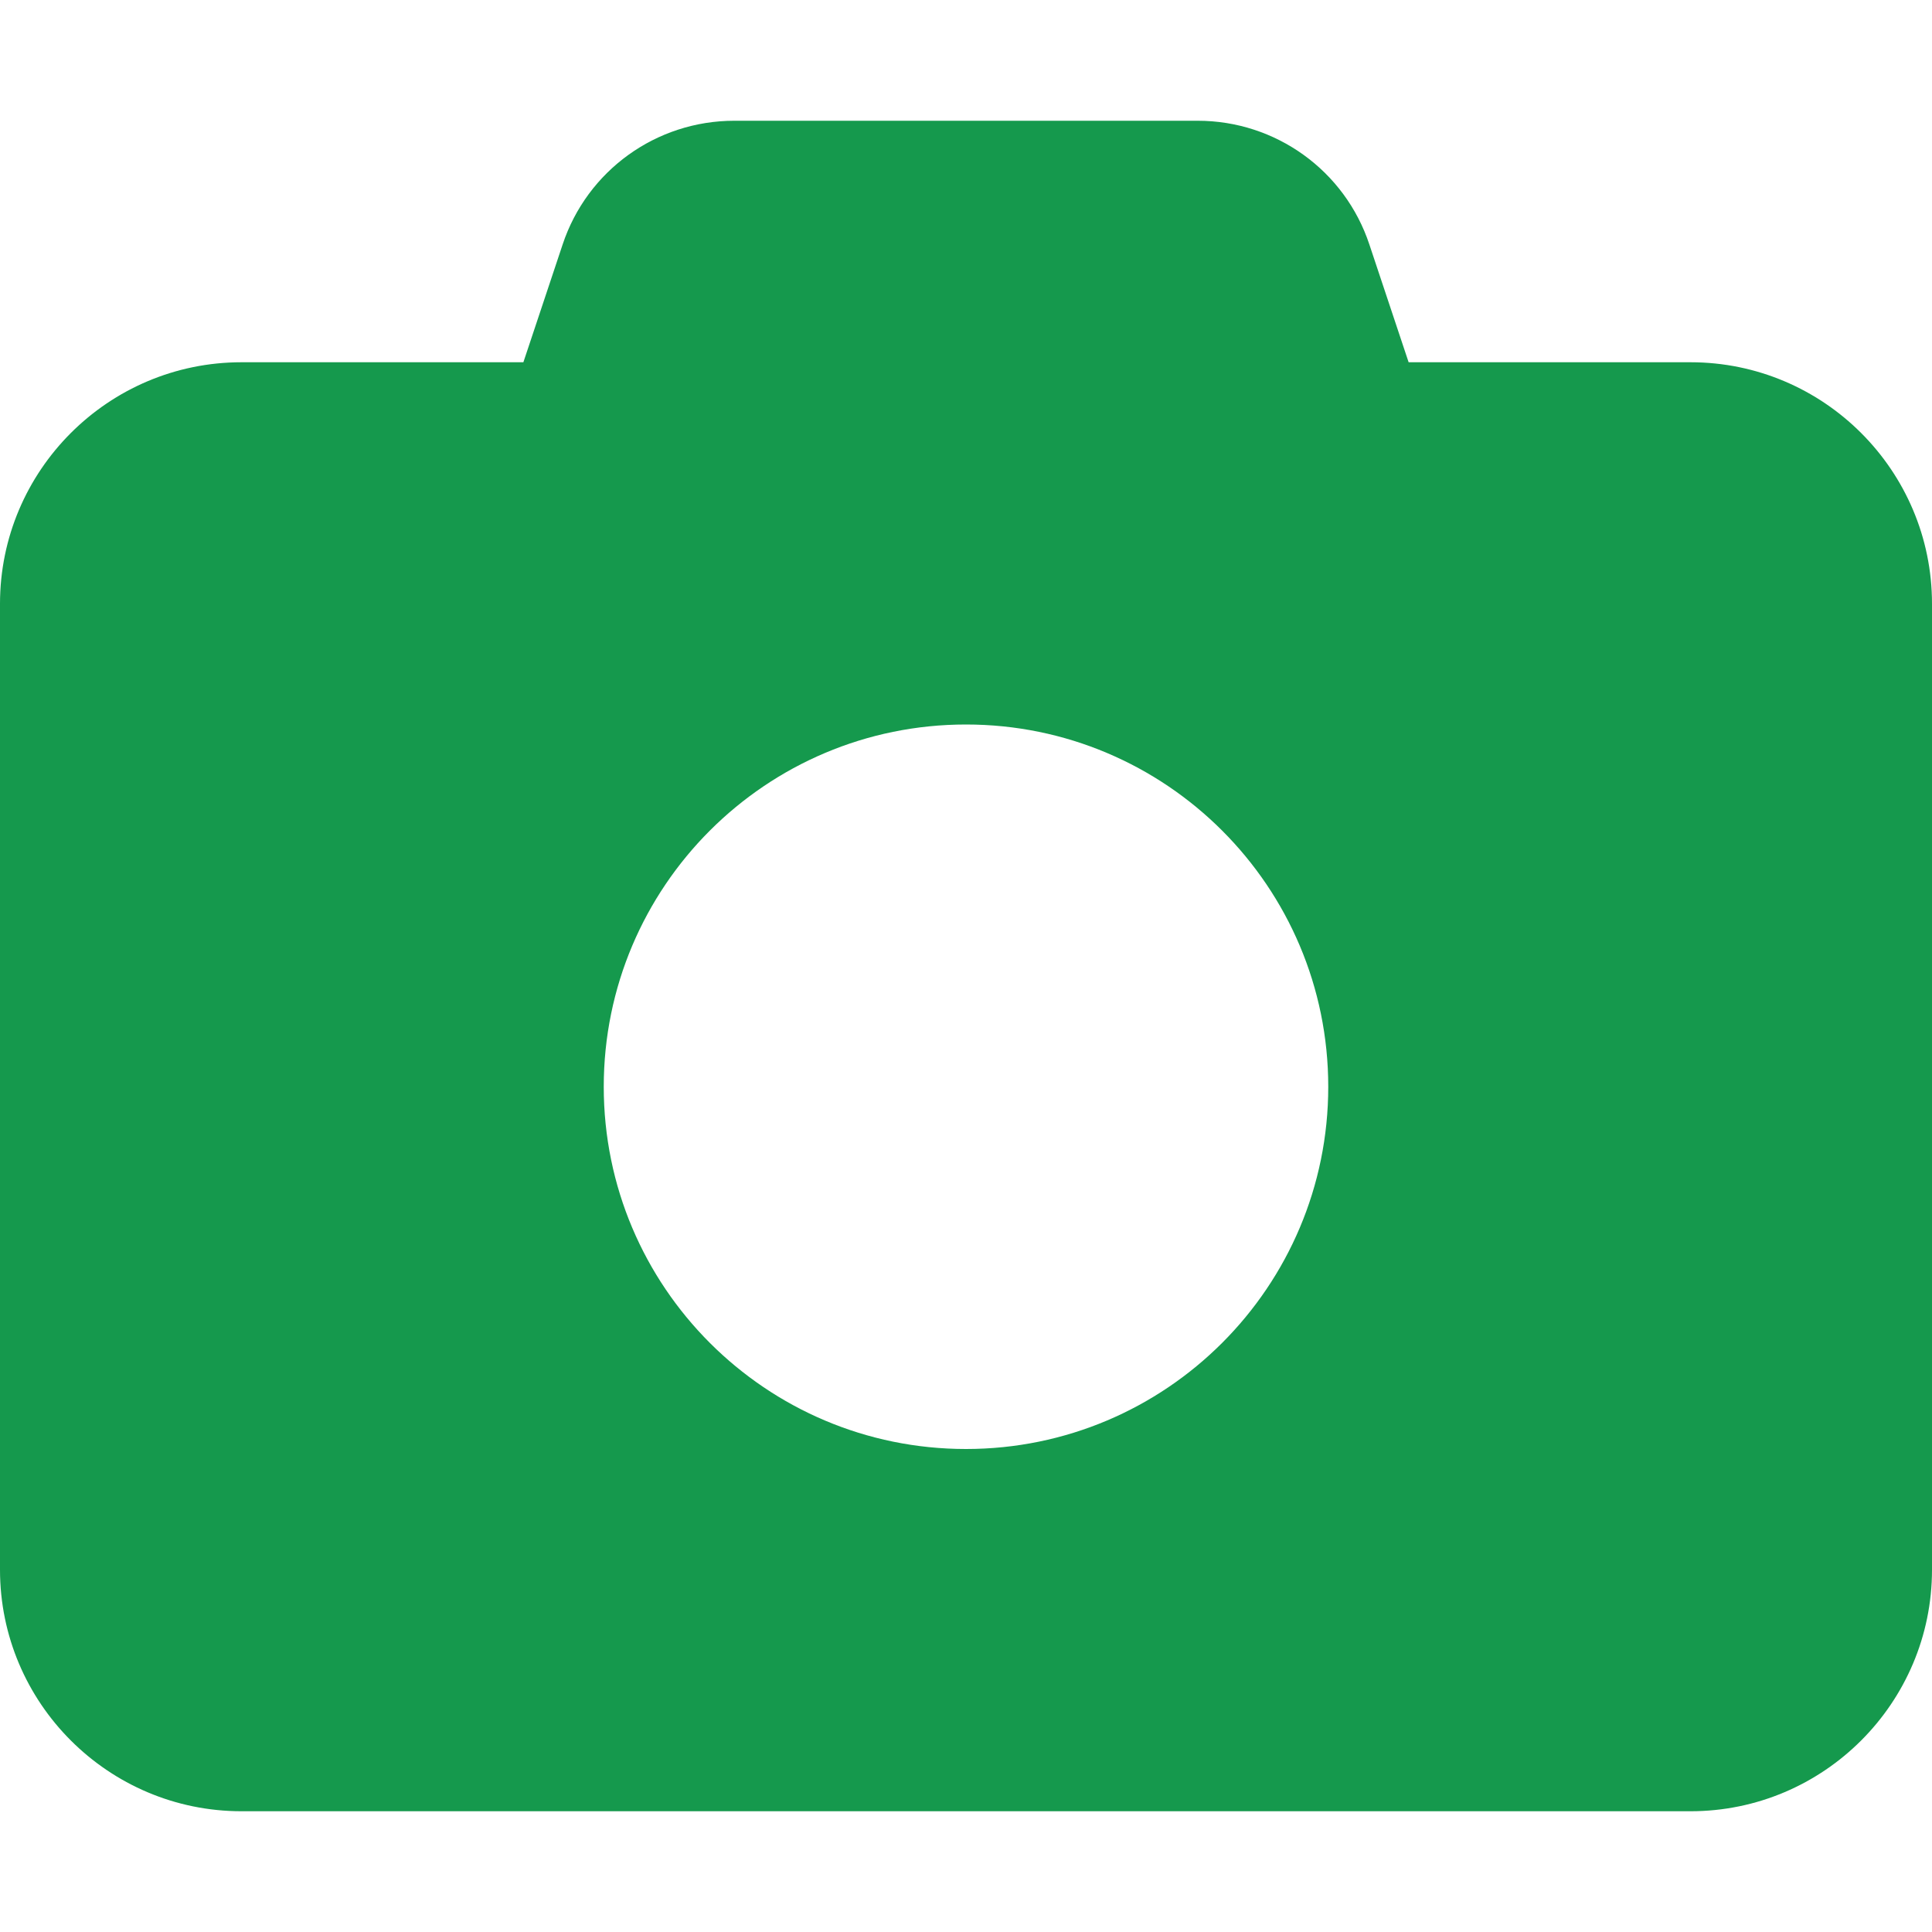
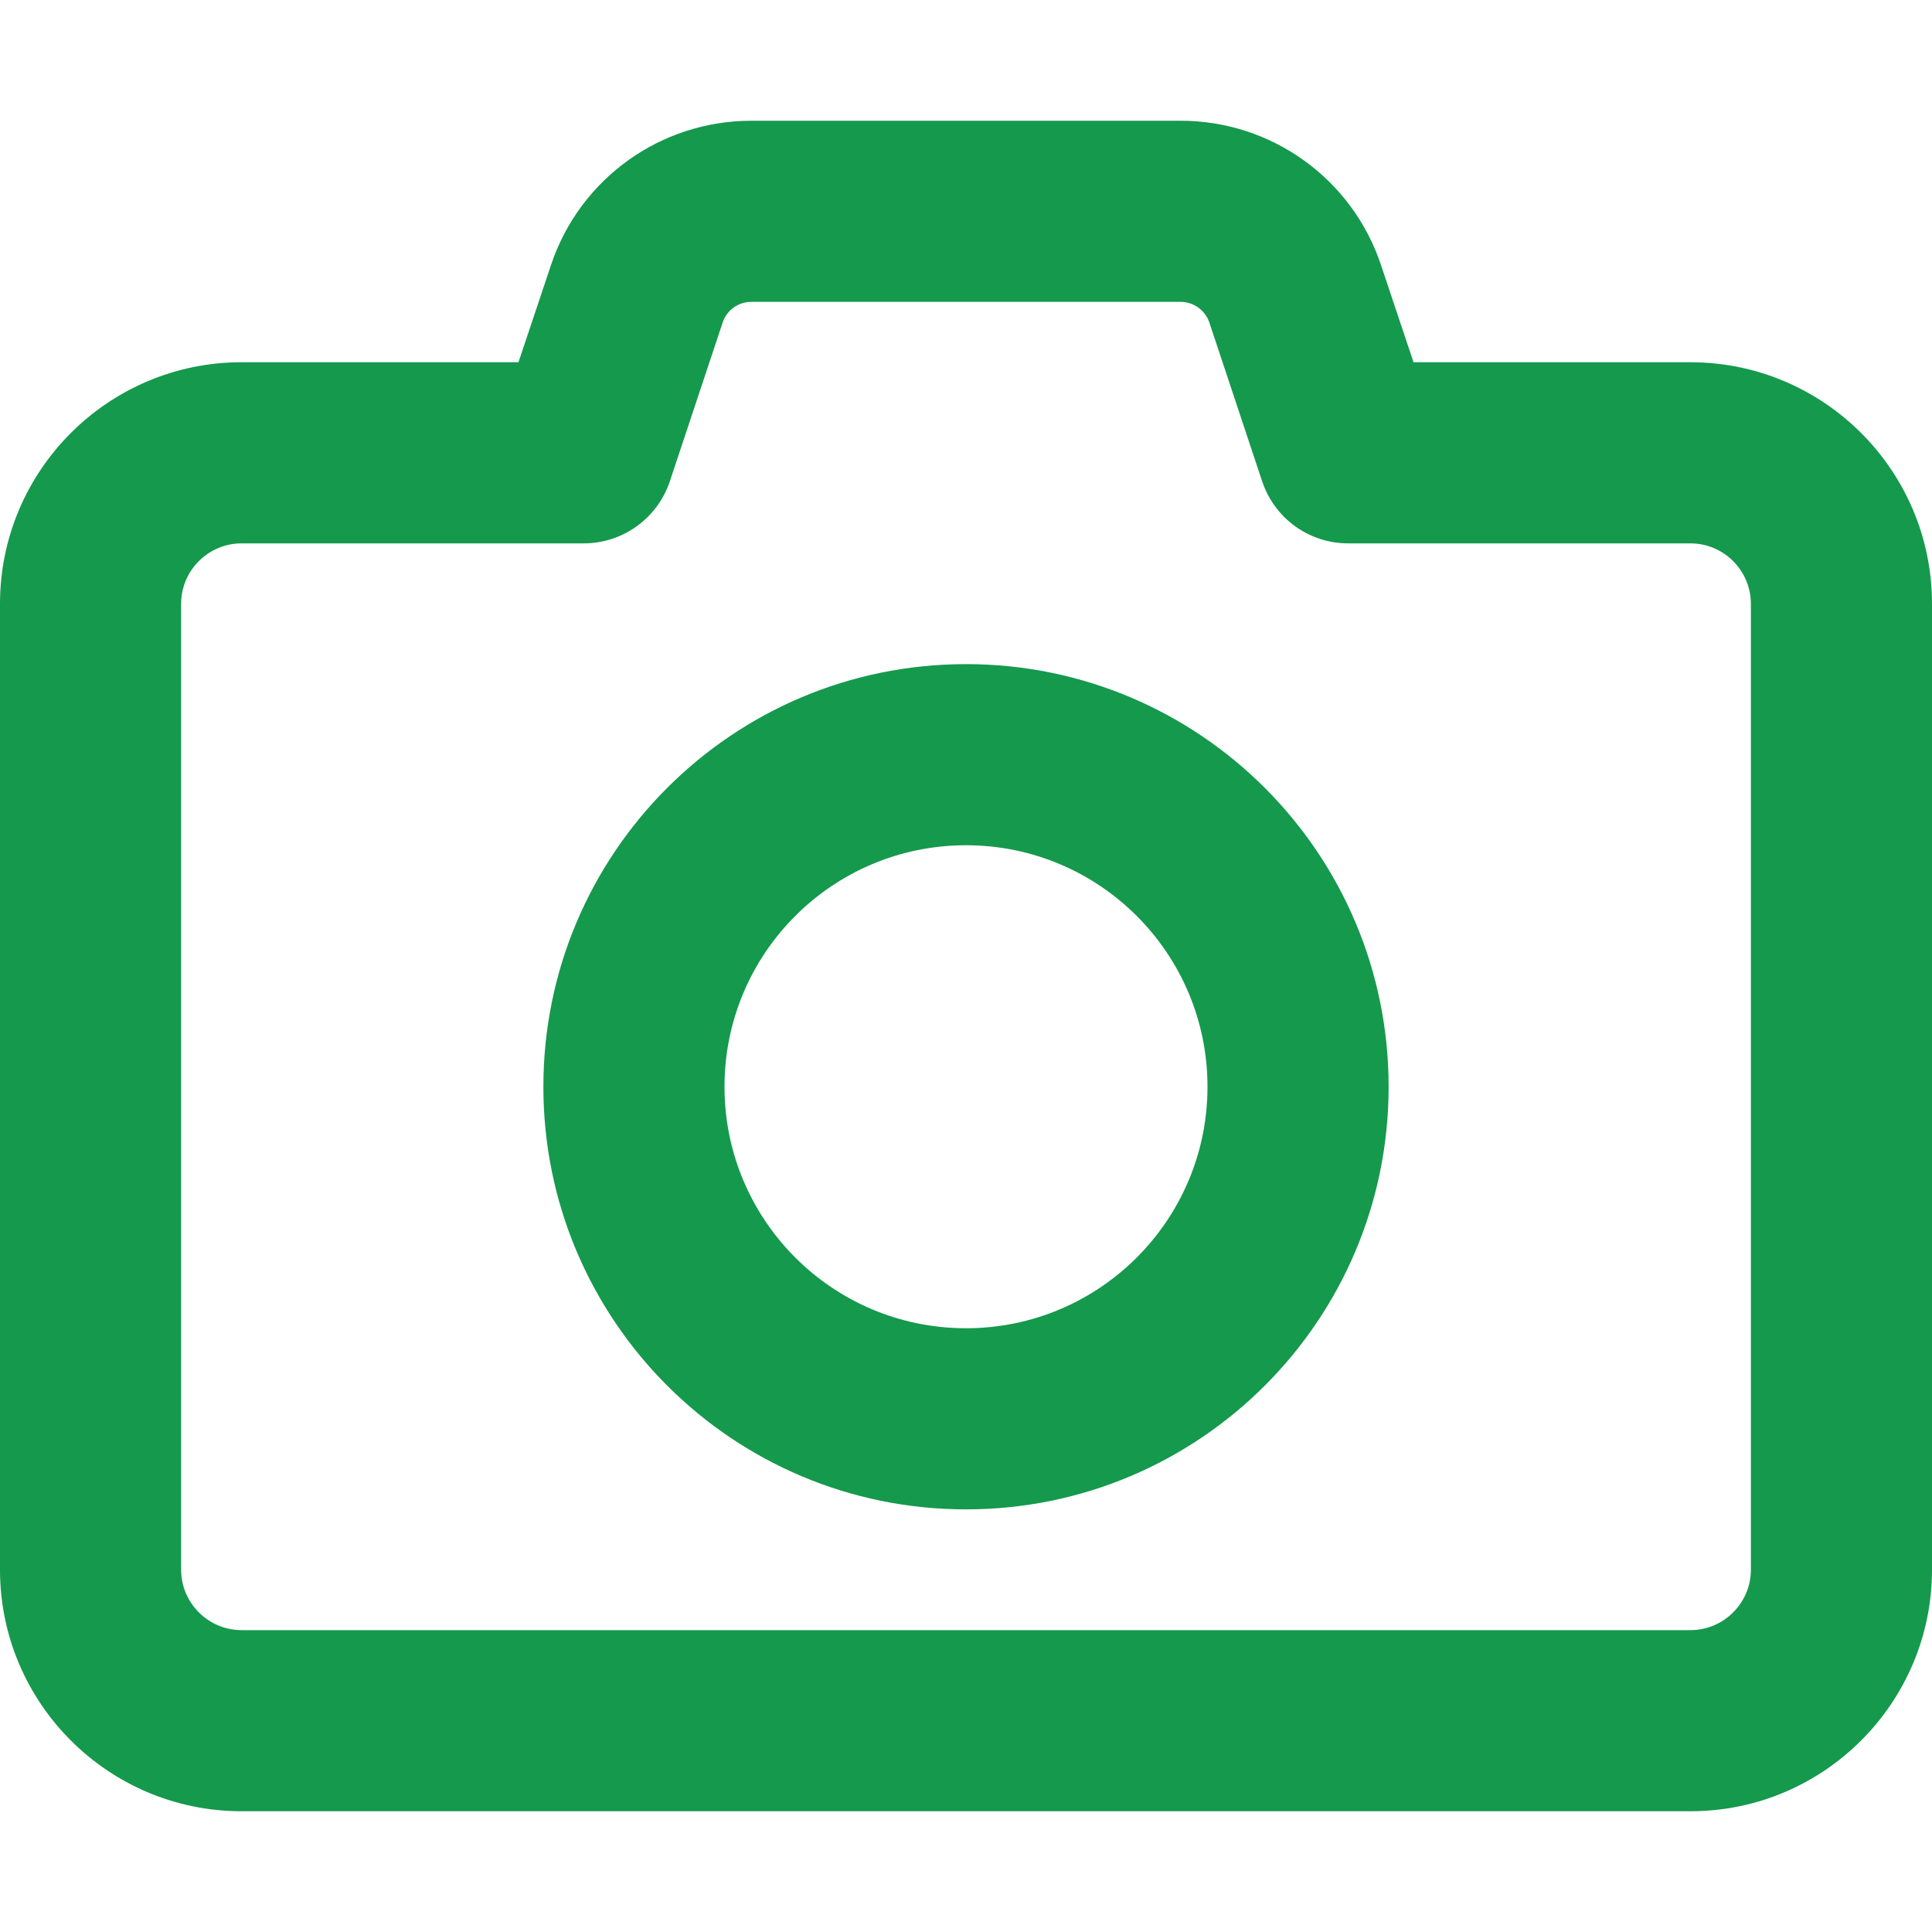
<svg xmlns="http://www.w3.org/2000/svg" viewBox="0 0 512 512">
-   <path fill="#15994D" d="M149.1 64.8L138.7 96H64C28.7 96 0 124.7 0 160V416c0 35.3 28.7 64 64 64H448c35.3 0 64-28.7 64-64V160c0-35.3-28.7-64-64-64H373.3L362.9 64.8C356.4 45.2 338.1 32 317.4 32H194.6c-20.7 0-39 13.2-45.5 32.8zM256 192a96 96 0 1 1 0 192 96 96 0 1 1 0-192z" />
+   <path fill="#15994D" d="M199.1 32c-24.1 0-45.5 15.4-53.1 38.3l22.8 7.6-22.8-7.6L137.4 96H64C28.7 96 0 124.7 0 160V416c0 35.3 28.7 64 64 64H448c35.3 0 64-28.7 64-64V160c0-35.3-28.7-64-64-64H374.6l-8.6-25.7C358.4 47.4 337 32 312.9 32H199.1zm-7.6 53.5c1.1-3.3 4.1-5.5 7.6-5.5H312.9c3.4 0 6.5 2.2 7.6 5.5l14 42.1c3.3 9.8 12.4 16.4 22.8 16.4H448c8.8 0 16 7.2 16 16V416c0 8.8-7.2 16-16 16H64c-8.8 0-16-7.2-16-16V160c0-8.8 7.2-16 16-16h90.7c10.3 0 19.5-6.6 22.8-16.4l14-42.1zM256 400a112 112 0 1 0 0-224 112 112 0 1 0 0 224zM192 288a64 64 0 1 1 128 0 64 64 0 1 1 -128 0z" />
</svg>
